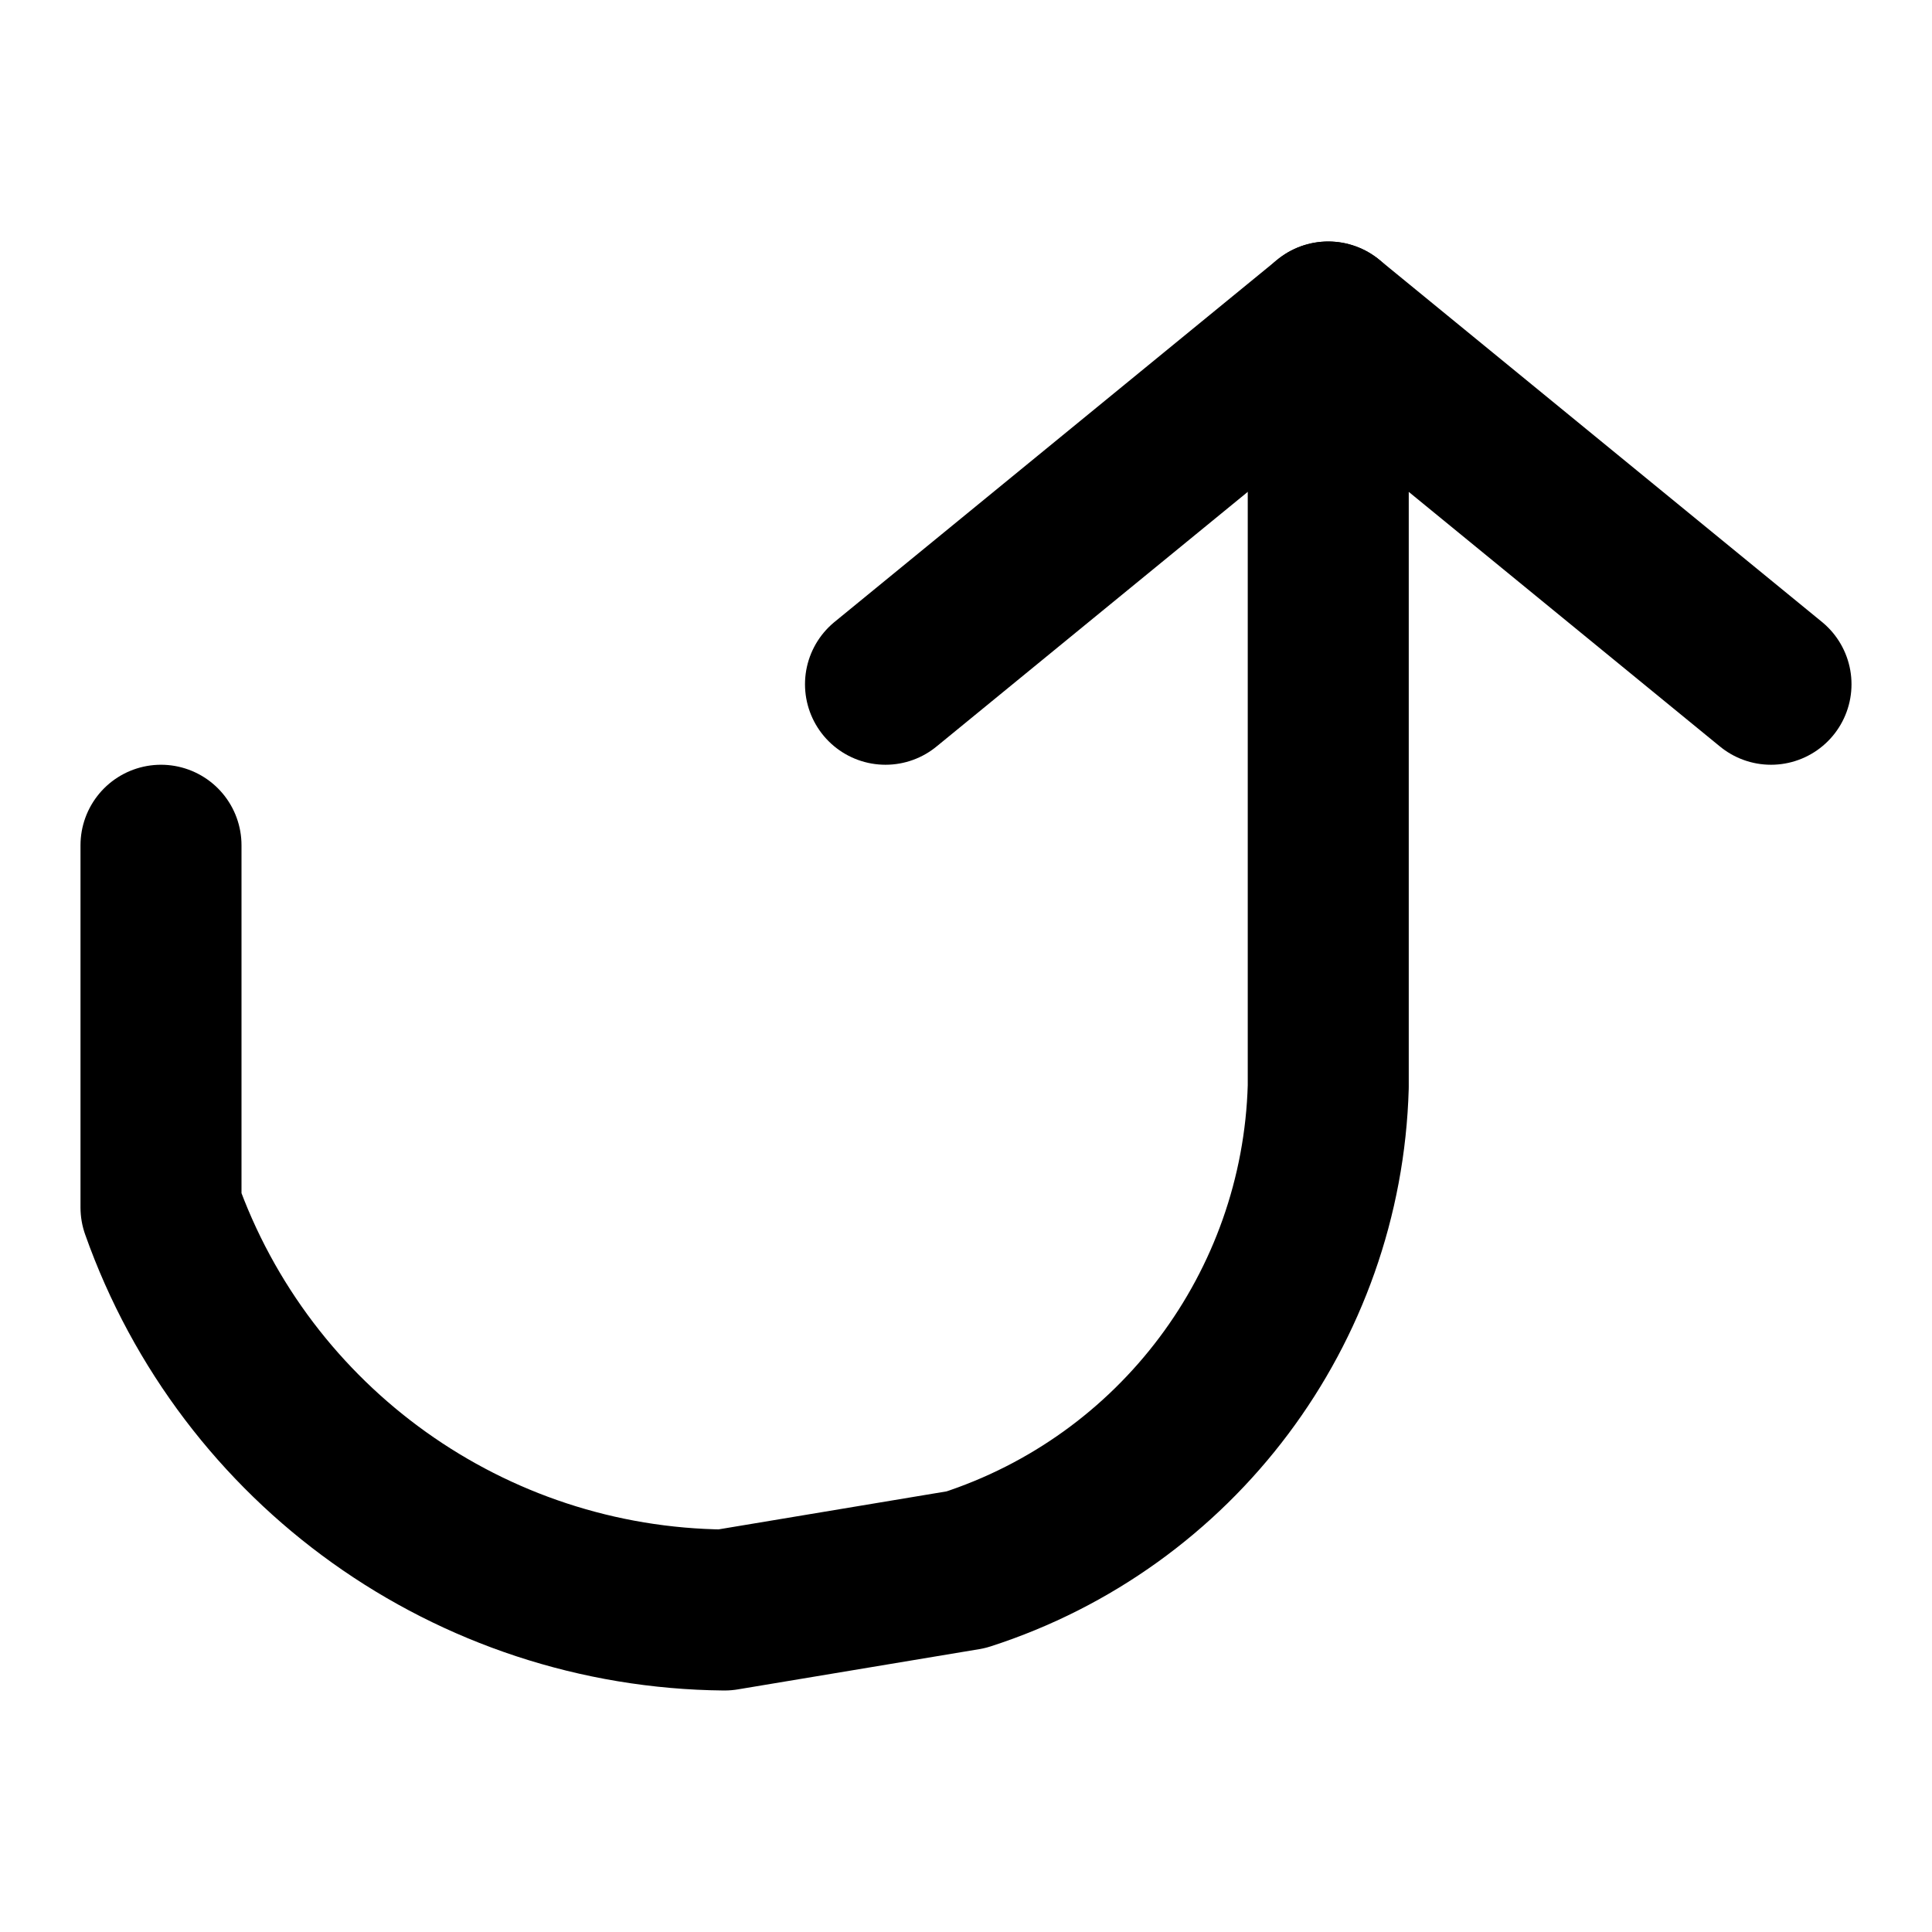
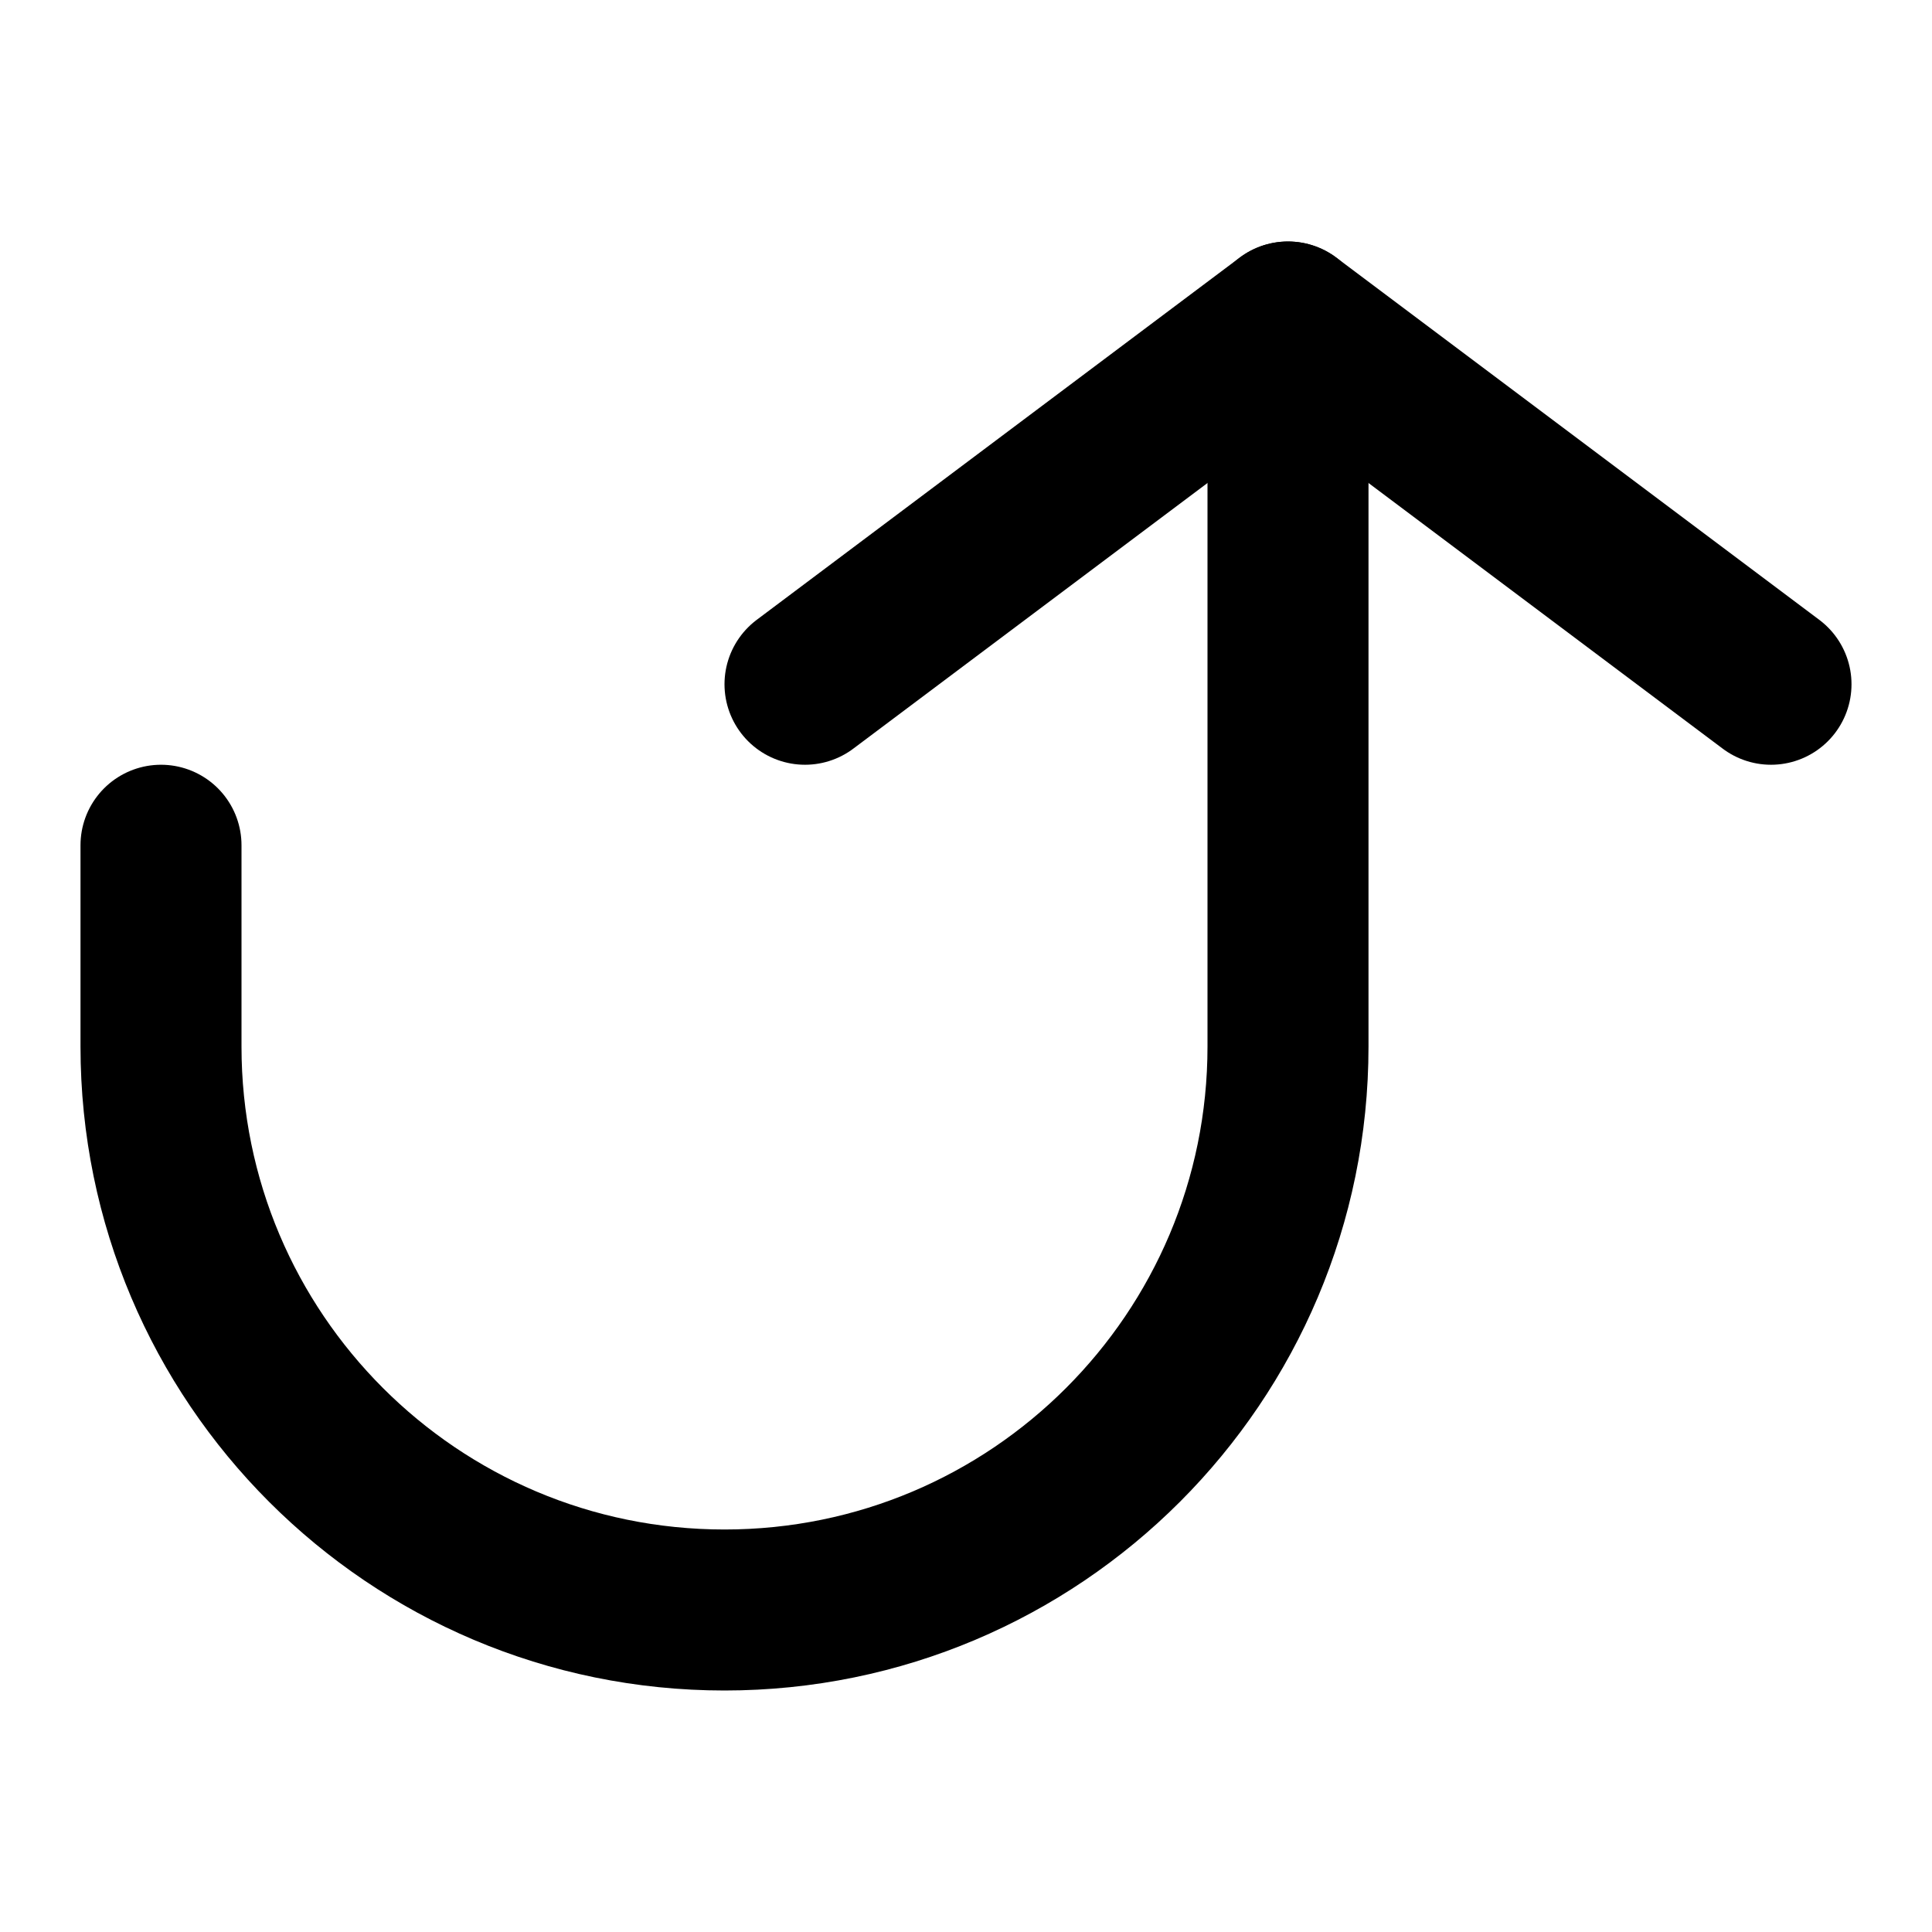
<svg xmlns="http://www.w3.org/2000/svg" width="48" height="48" viewBox="0 0 48 48" fill="none" stroke="currentColor" stroke-width="4" stroke-linecap="round" stroke-linejoin="round">
-   <path id="c0" d="M44 17L33 8L33 27A13 13 0 0 1 24 39L18 40A15 15 0 0 1 4 30L4 29L4 21" />
-   <path id="c1" d="M22 17L33 8" />
+   <path id="outline-0" d="M4 21L4 26A14 14 0 0 0 32 26L32 8" />
+   <path id="outline-1" d="M44 17L32 8L20 17" />
</svg>
